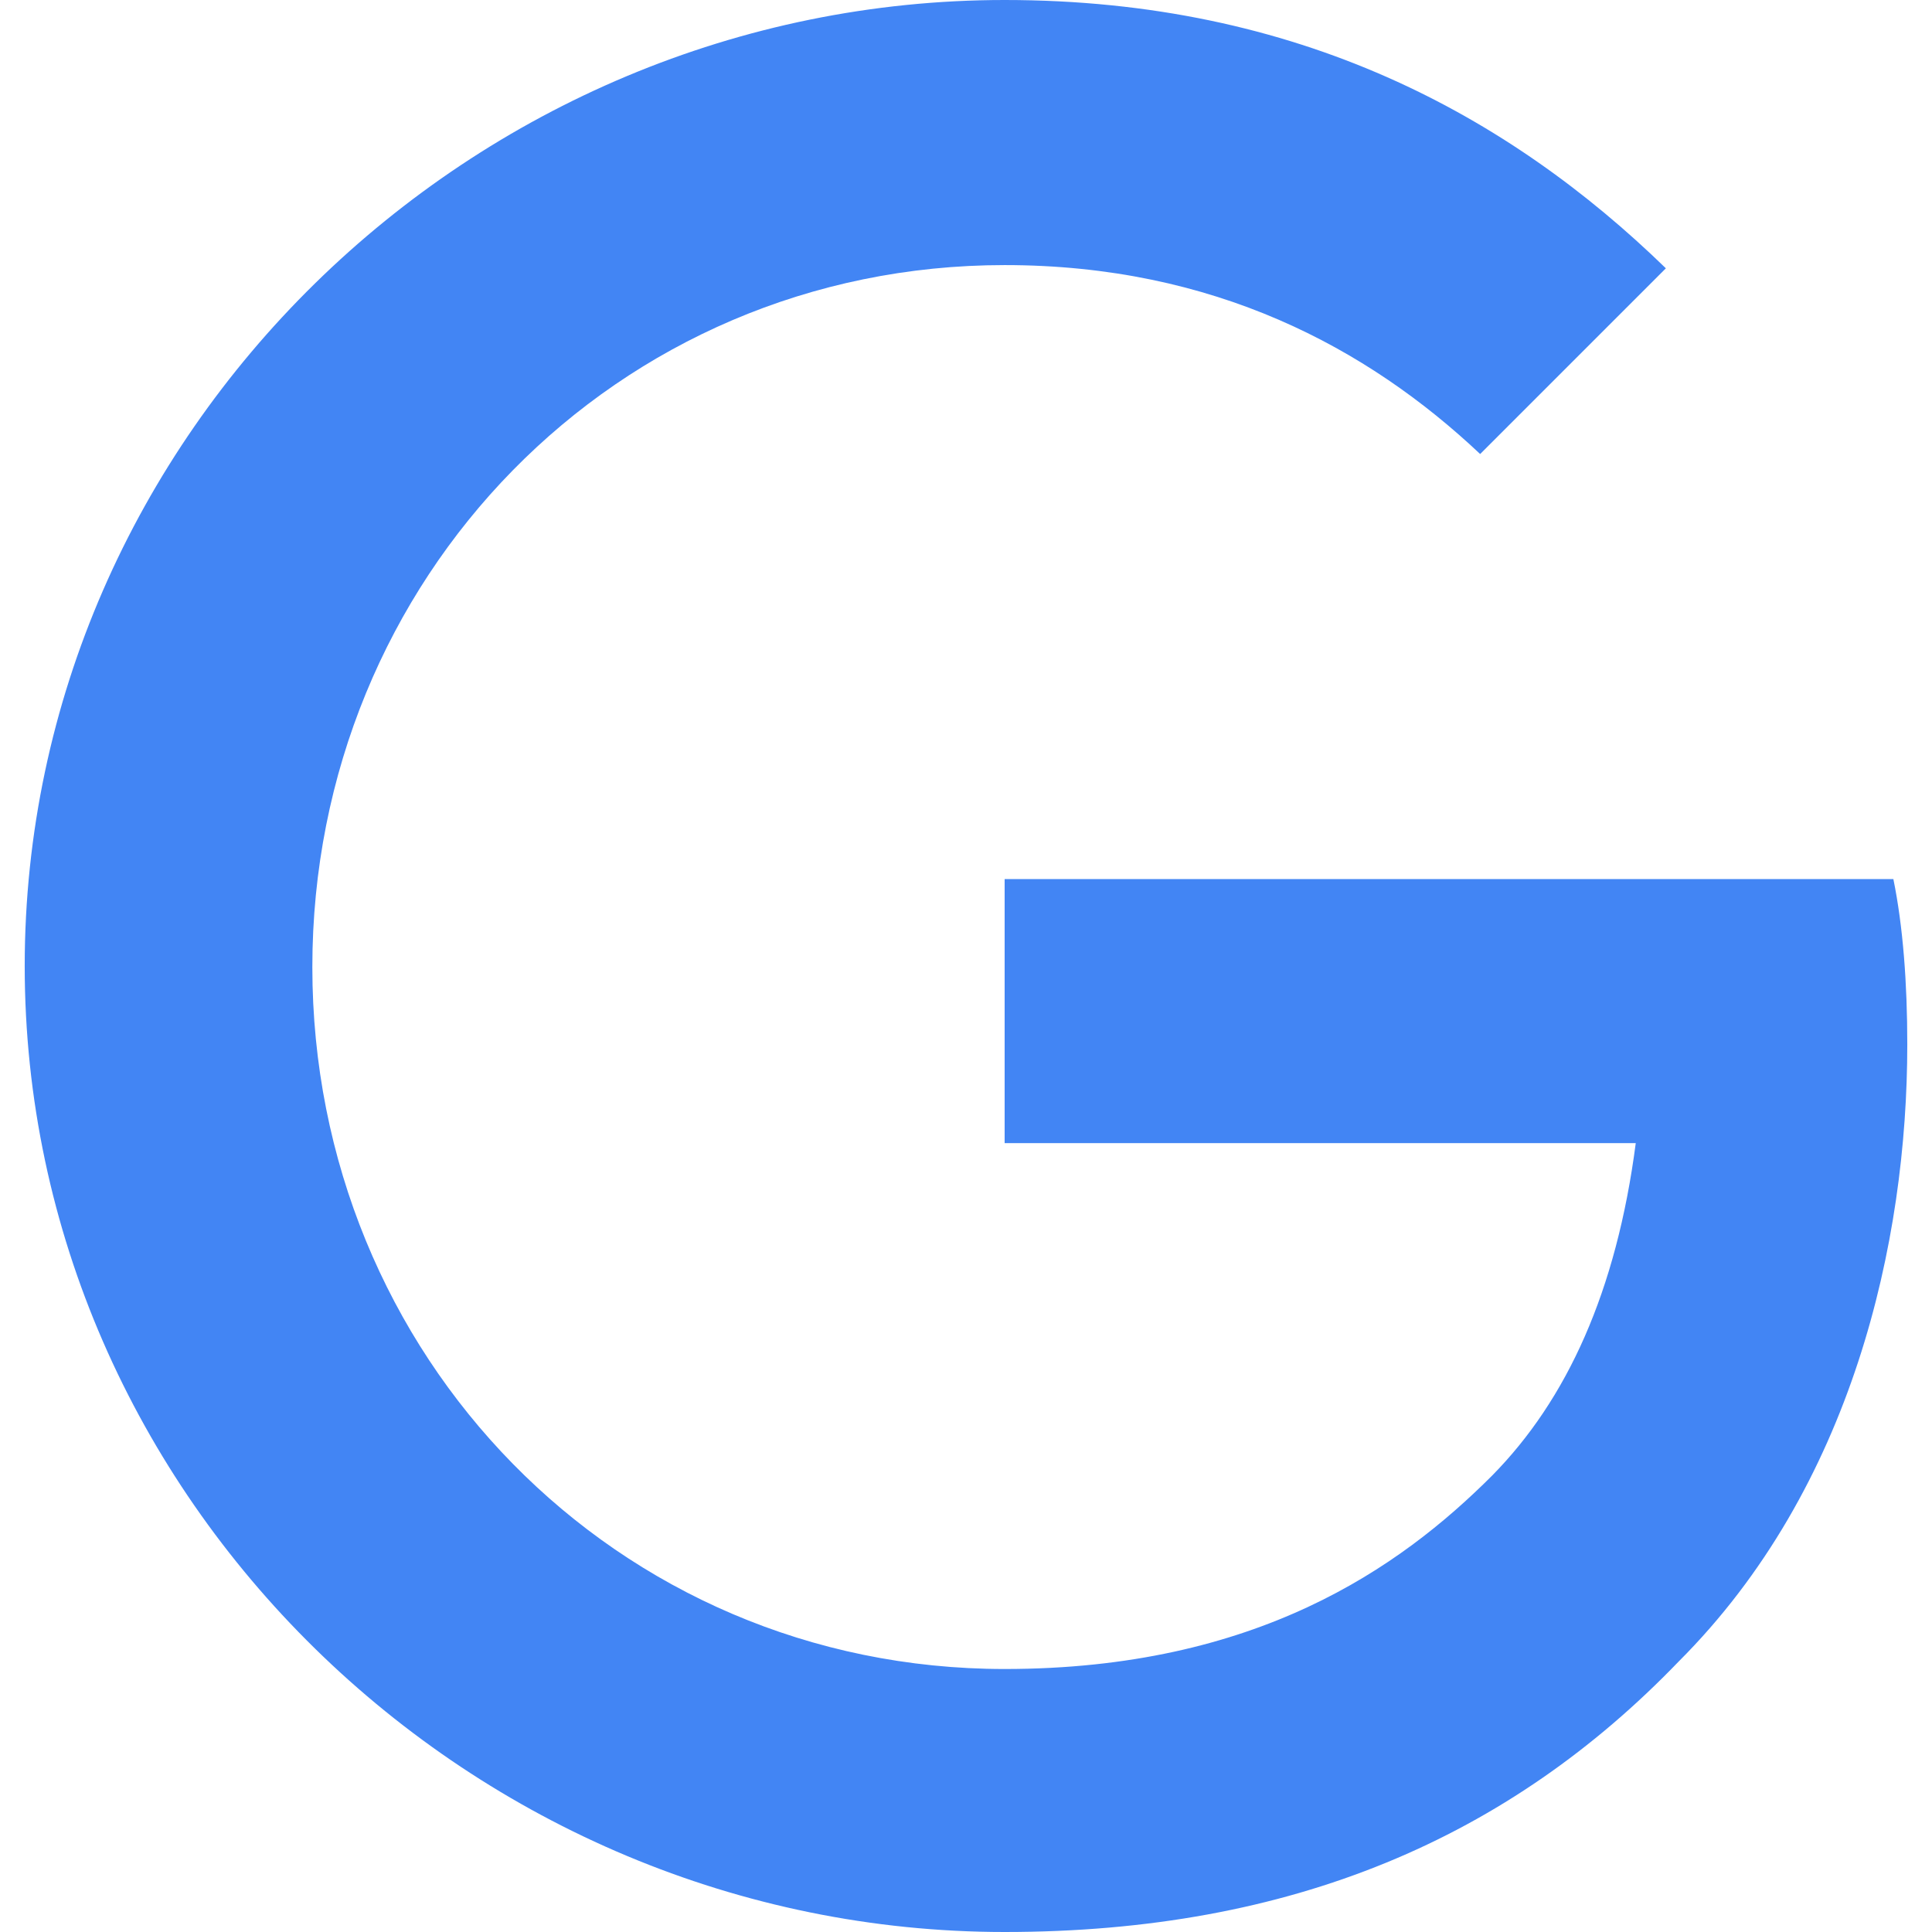
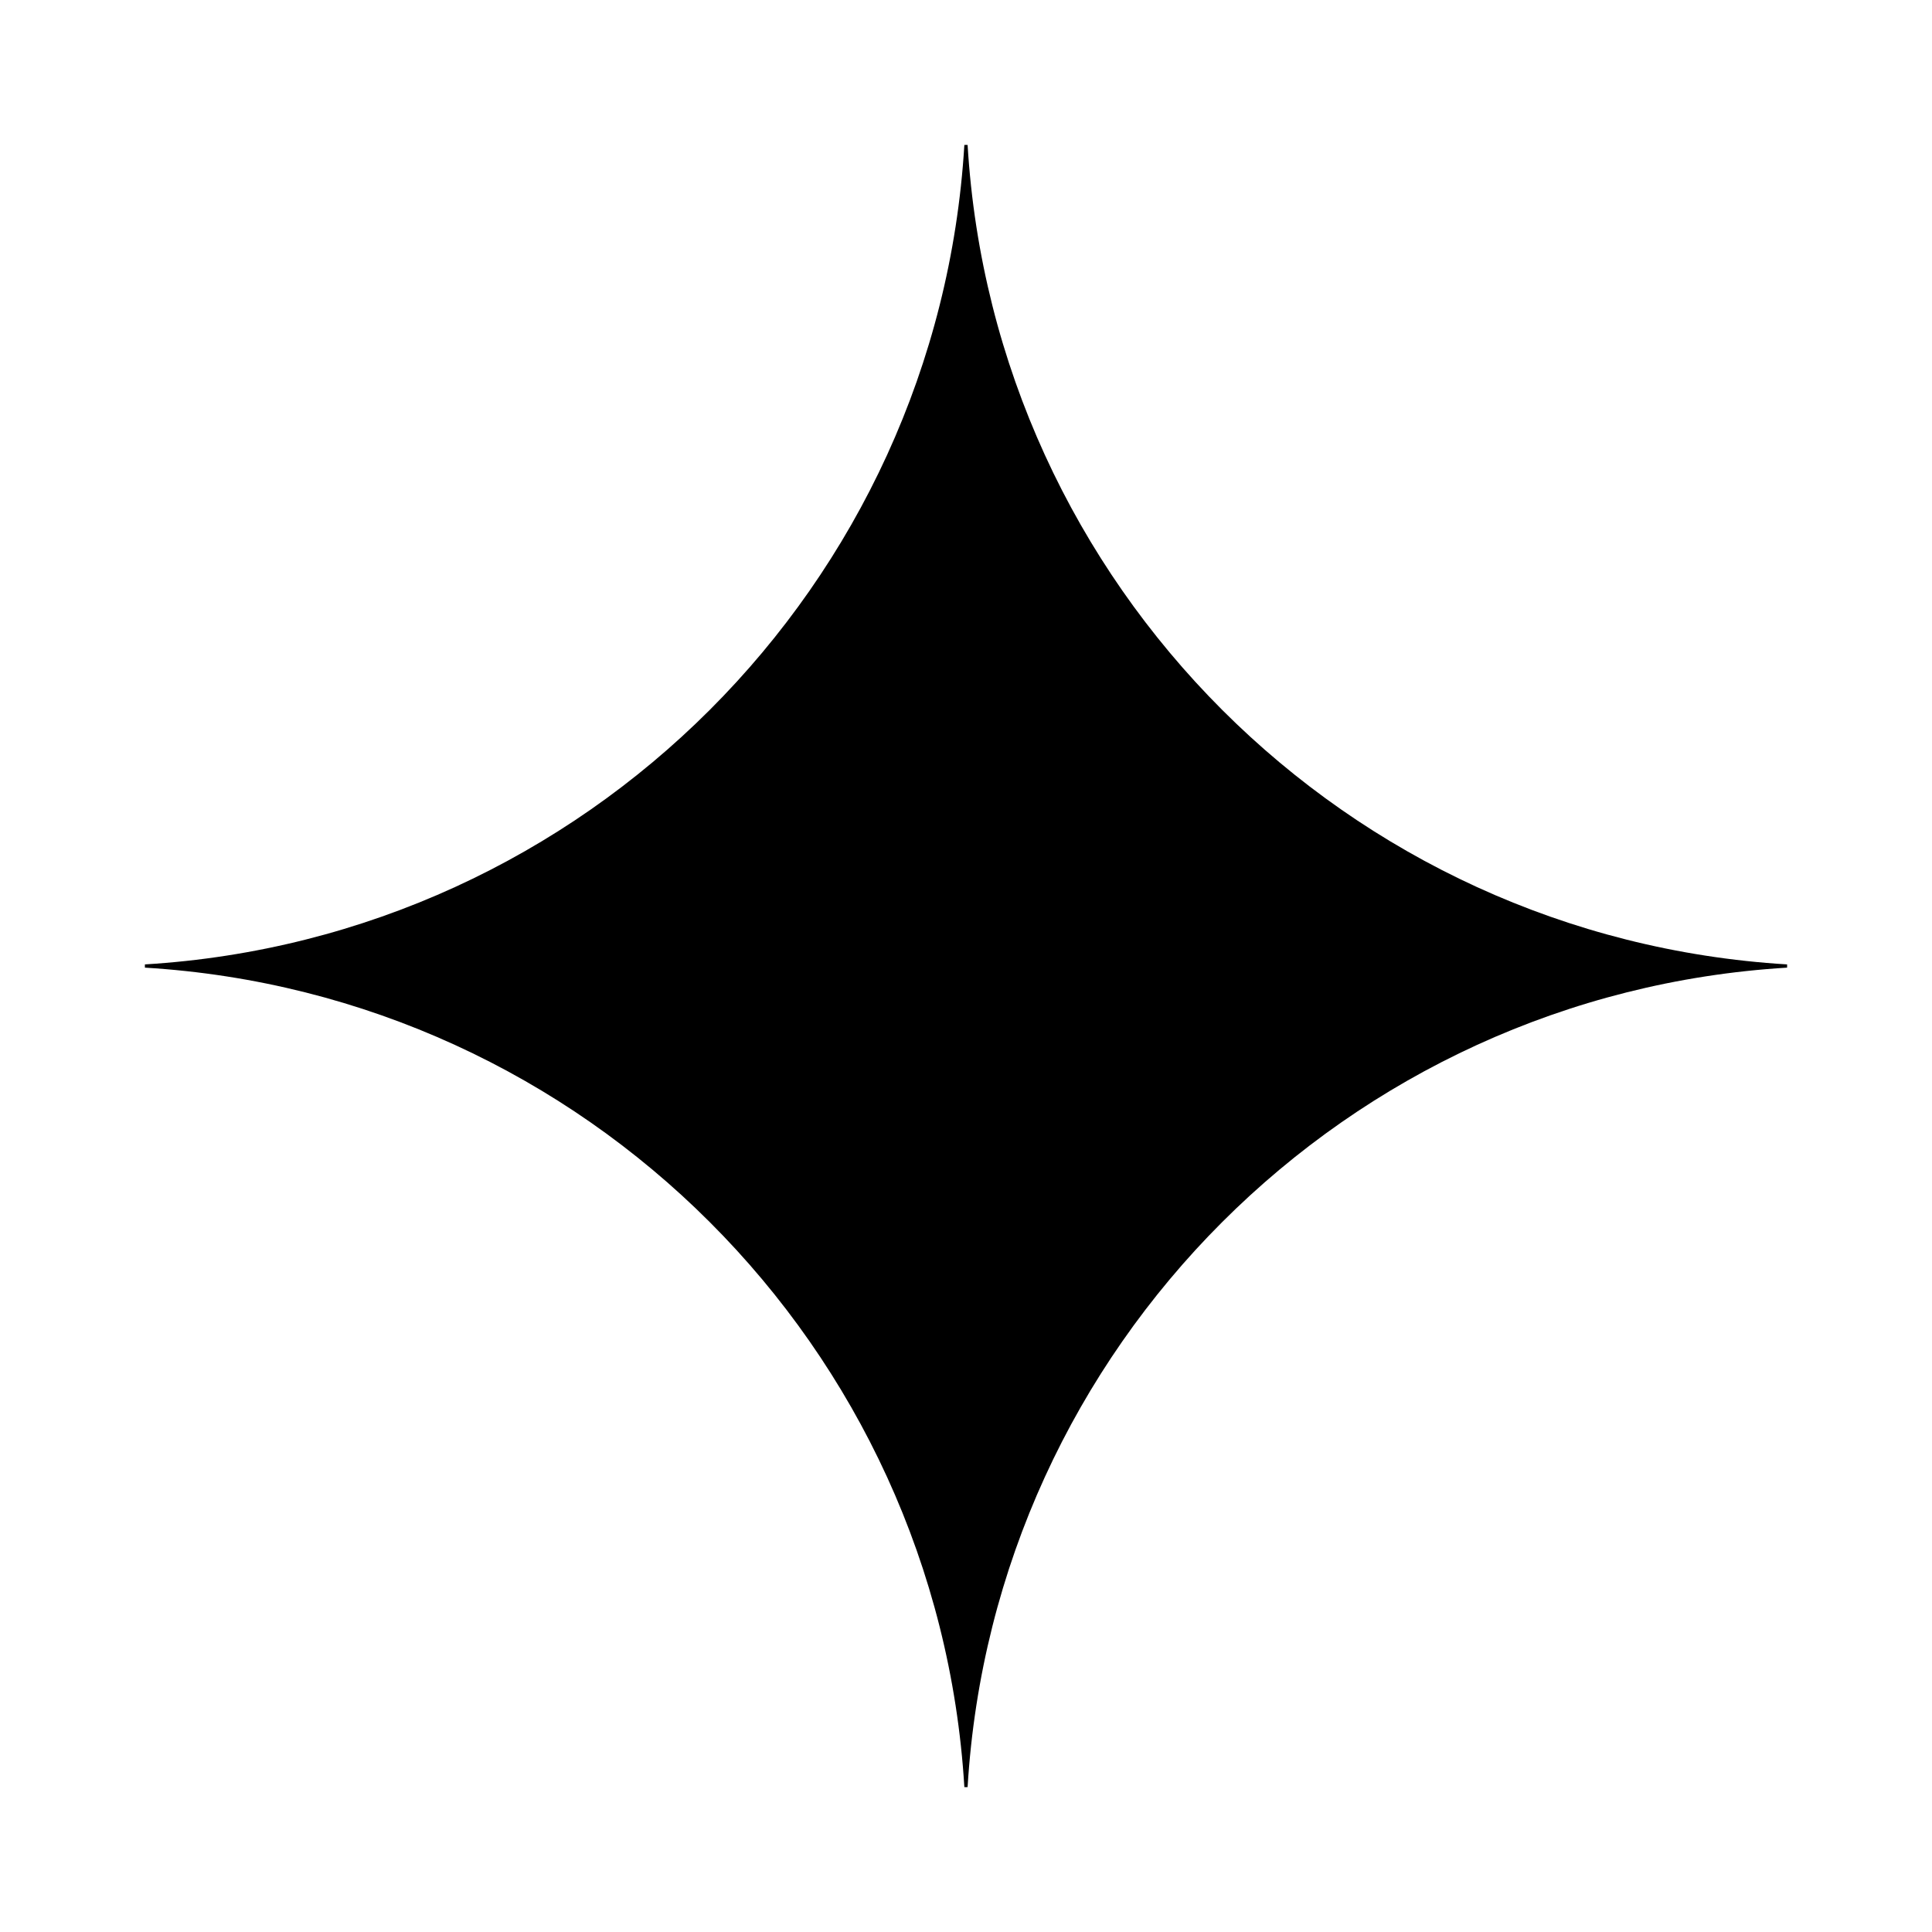
- <svg xmlns="http://www.w3.org/2000/svg" fill="#4285F4" role="img" viewBox="0 0 24 24">
-   <path d="M12.48 10.92v3.28h7.84c-.24 1.84-.853 3.187-1.787 4.133-1.147 1.147-2.933 2.4-6.053 2.4-4.827 0-8.6-3.893-8.6-8.72s3.773-8.72 8.6-8.72c2.6 0 4.507 1.027 5.907 2.347l2.307-2.307C18.747 1.44 16.133 0 12.48 0 5.867 0 .307 5.387.307 12s5.56 12 12.173 12c3.573 0 6.267-1.173 8.373-3.36 2.16-2.16 2.84-5.213 2.84-7.667 0-.76-.053-1.467-.173-2.053H12.48z" />
+ <svg xmlns="http://www.w3.org/2000/svg" width="24" height="24" viewBox="0 0 40 40">
+   <path d="M37 20.034C27.881 20.584 20.581 27.881 20.033 37H19.966C19.416 27.881 12.118 20.584 3 20.034V19.967C12.119 19.416 19.416 12.119 19.966 3H20.033C20.582 12.119 27.881 19.416 37 19.967V20.034Z" fill="currentColor" />
</svg>
